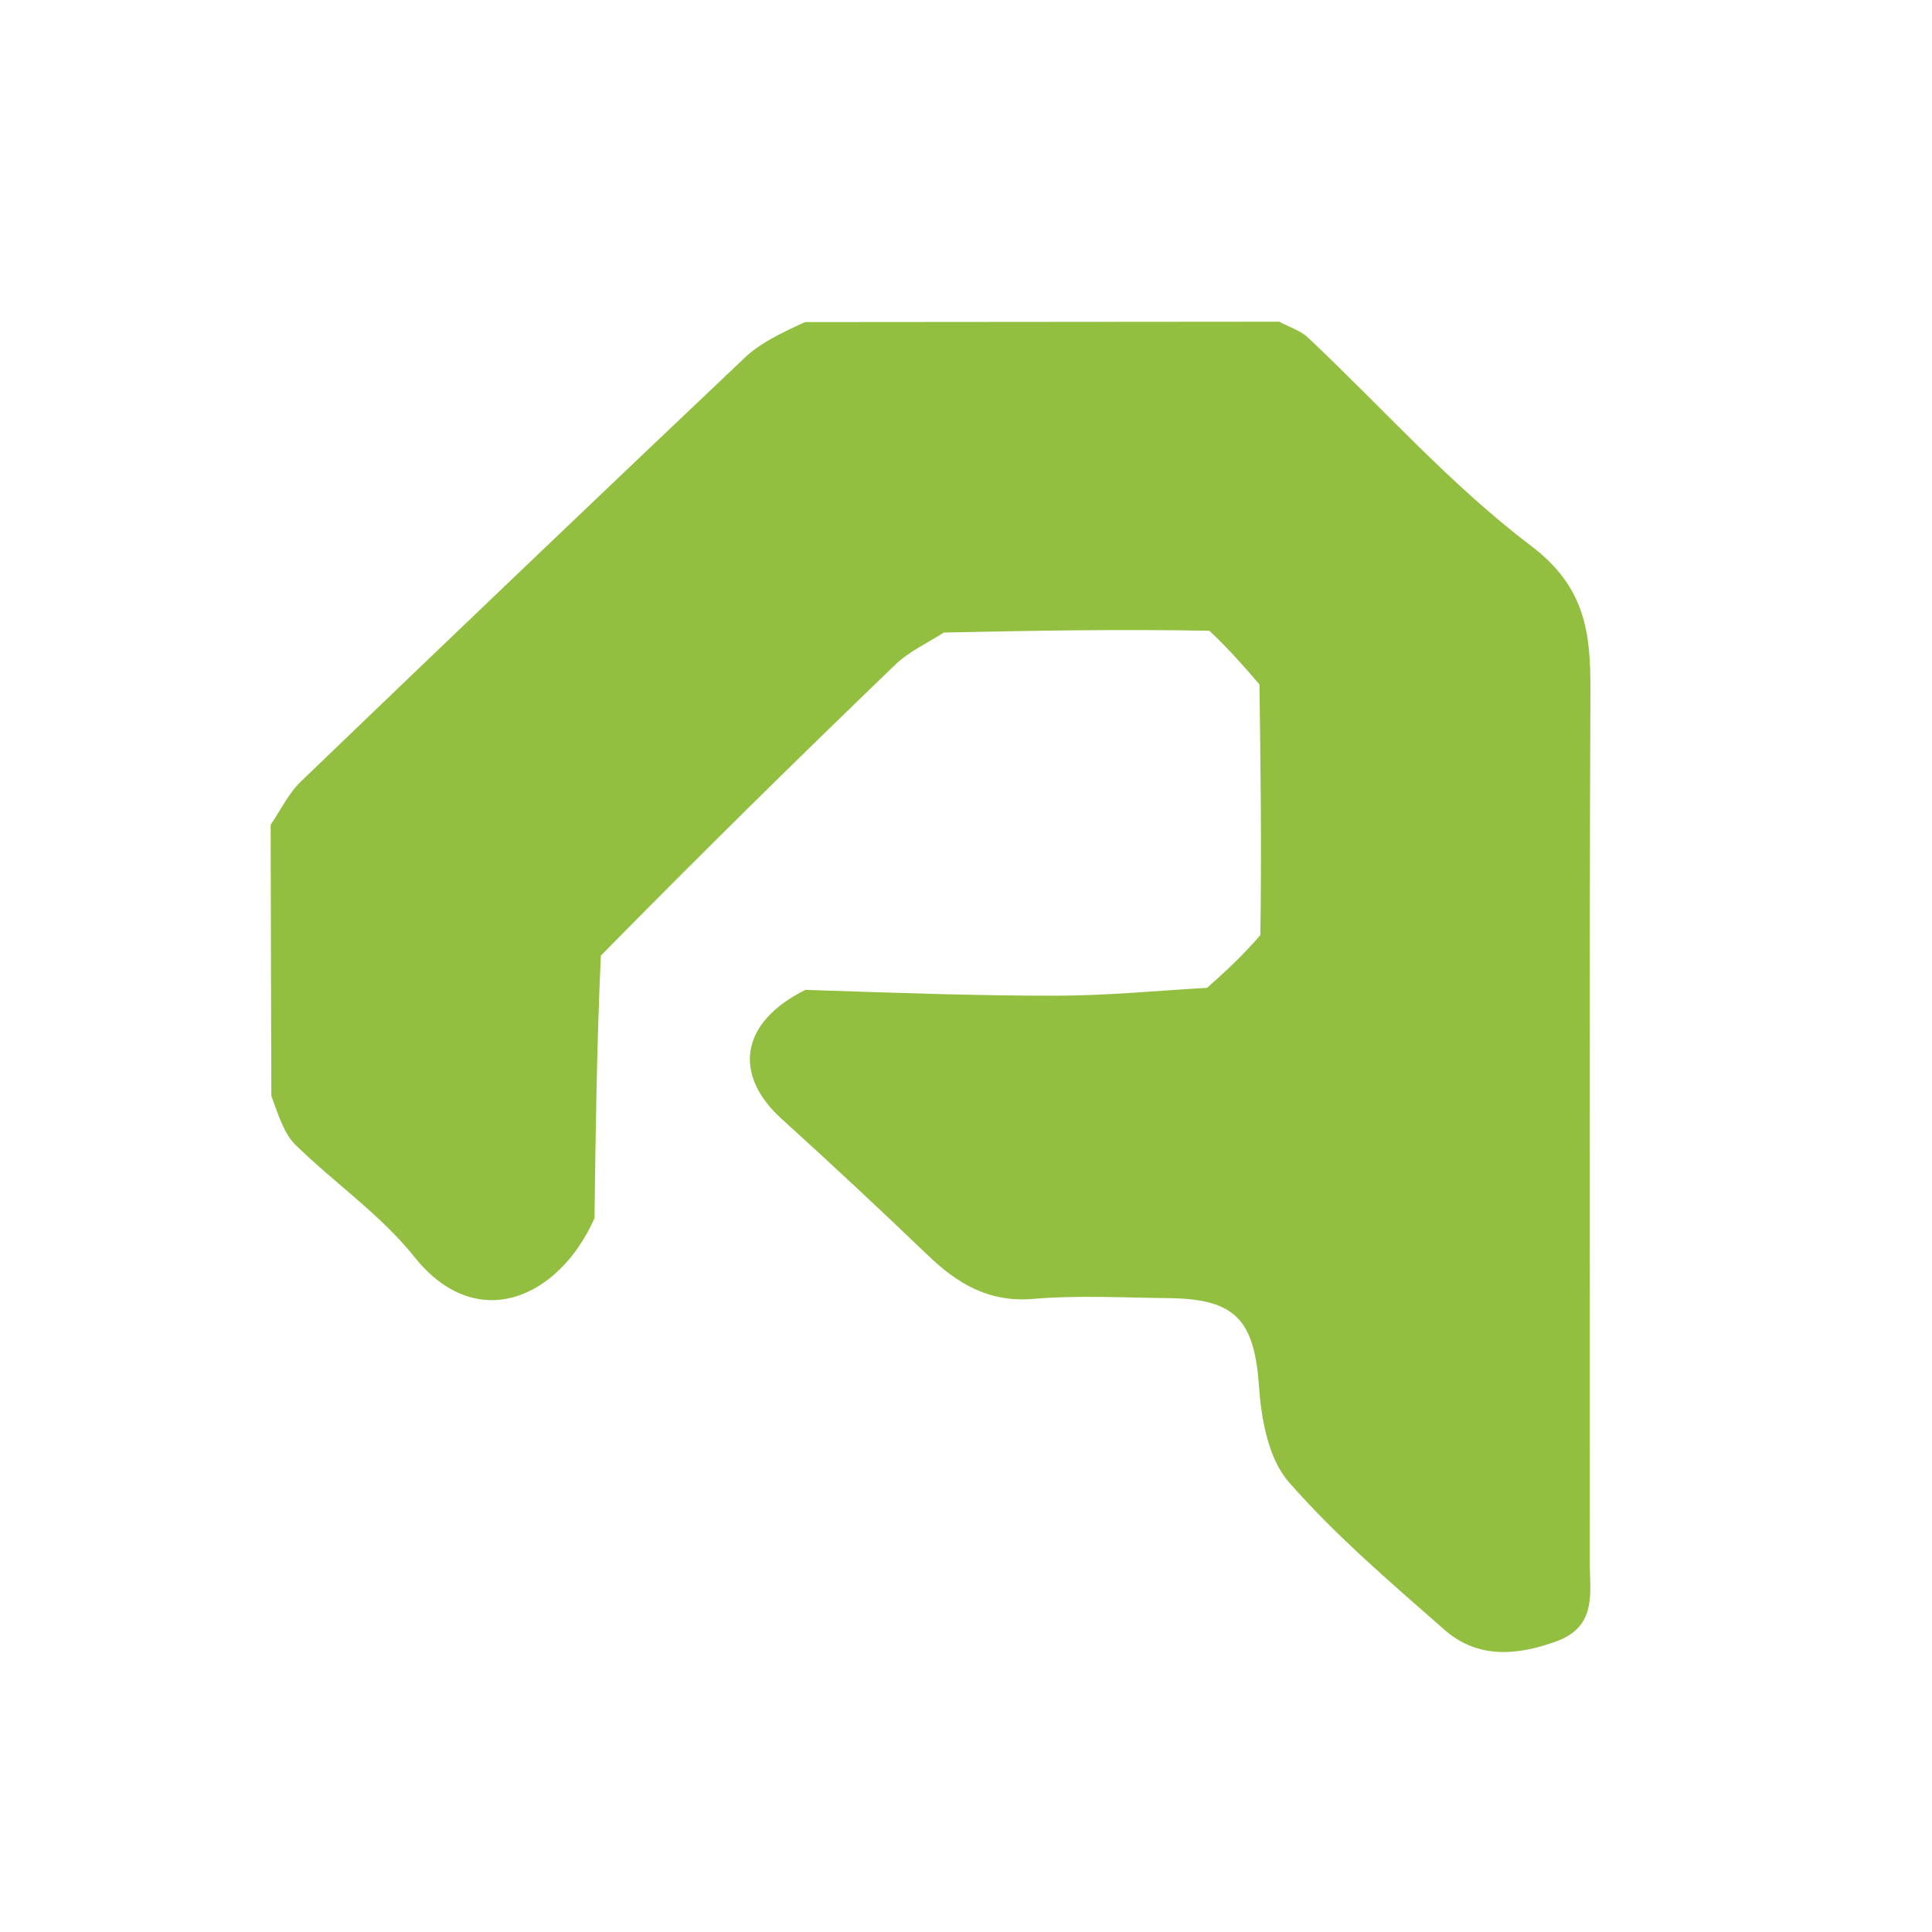
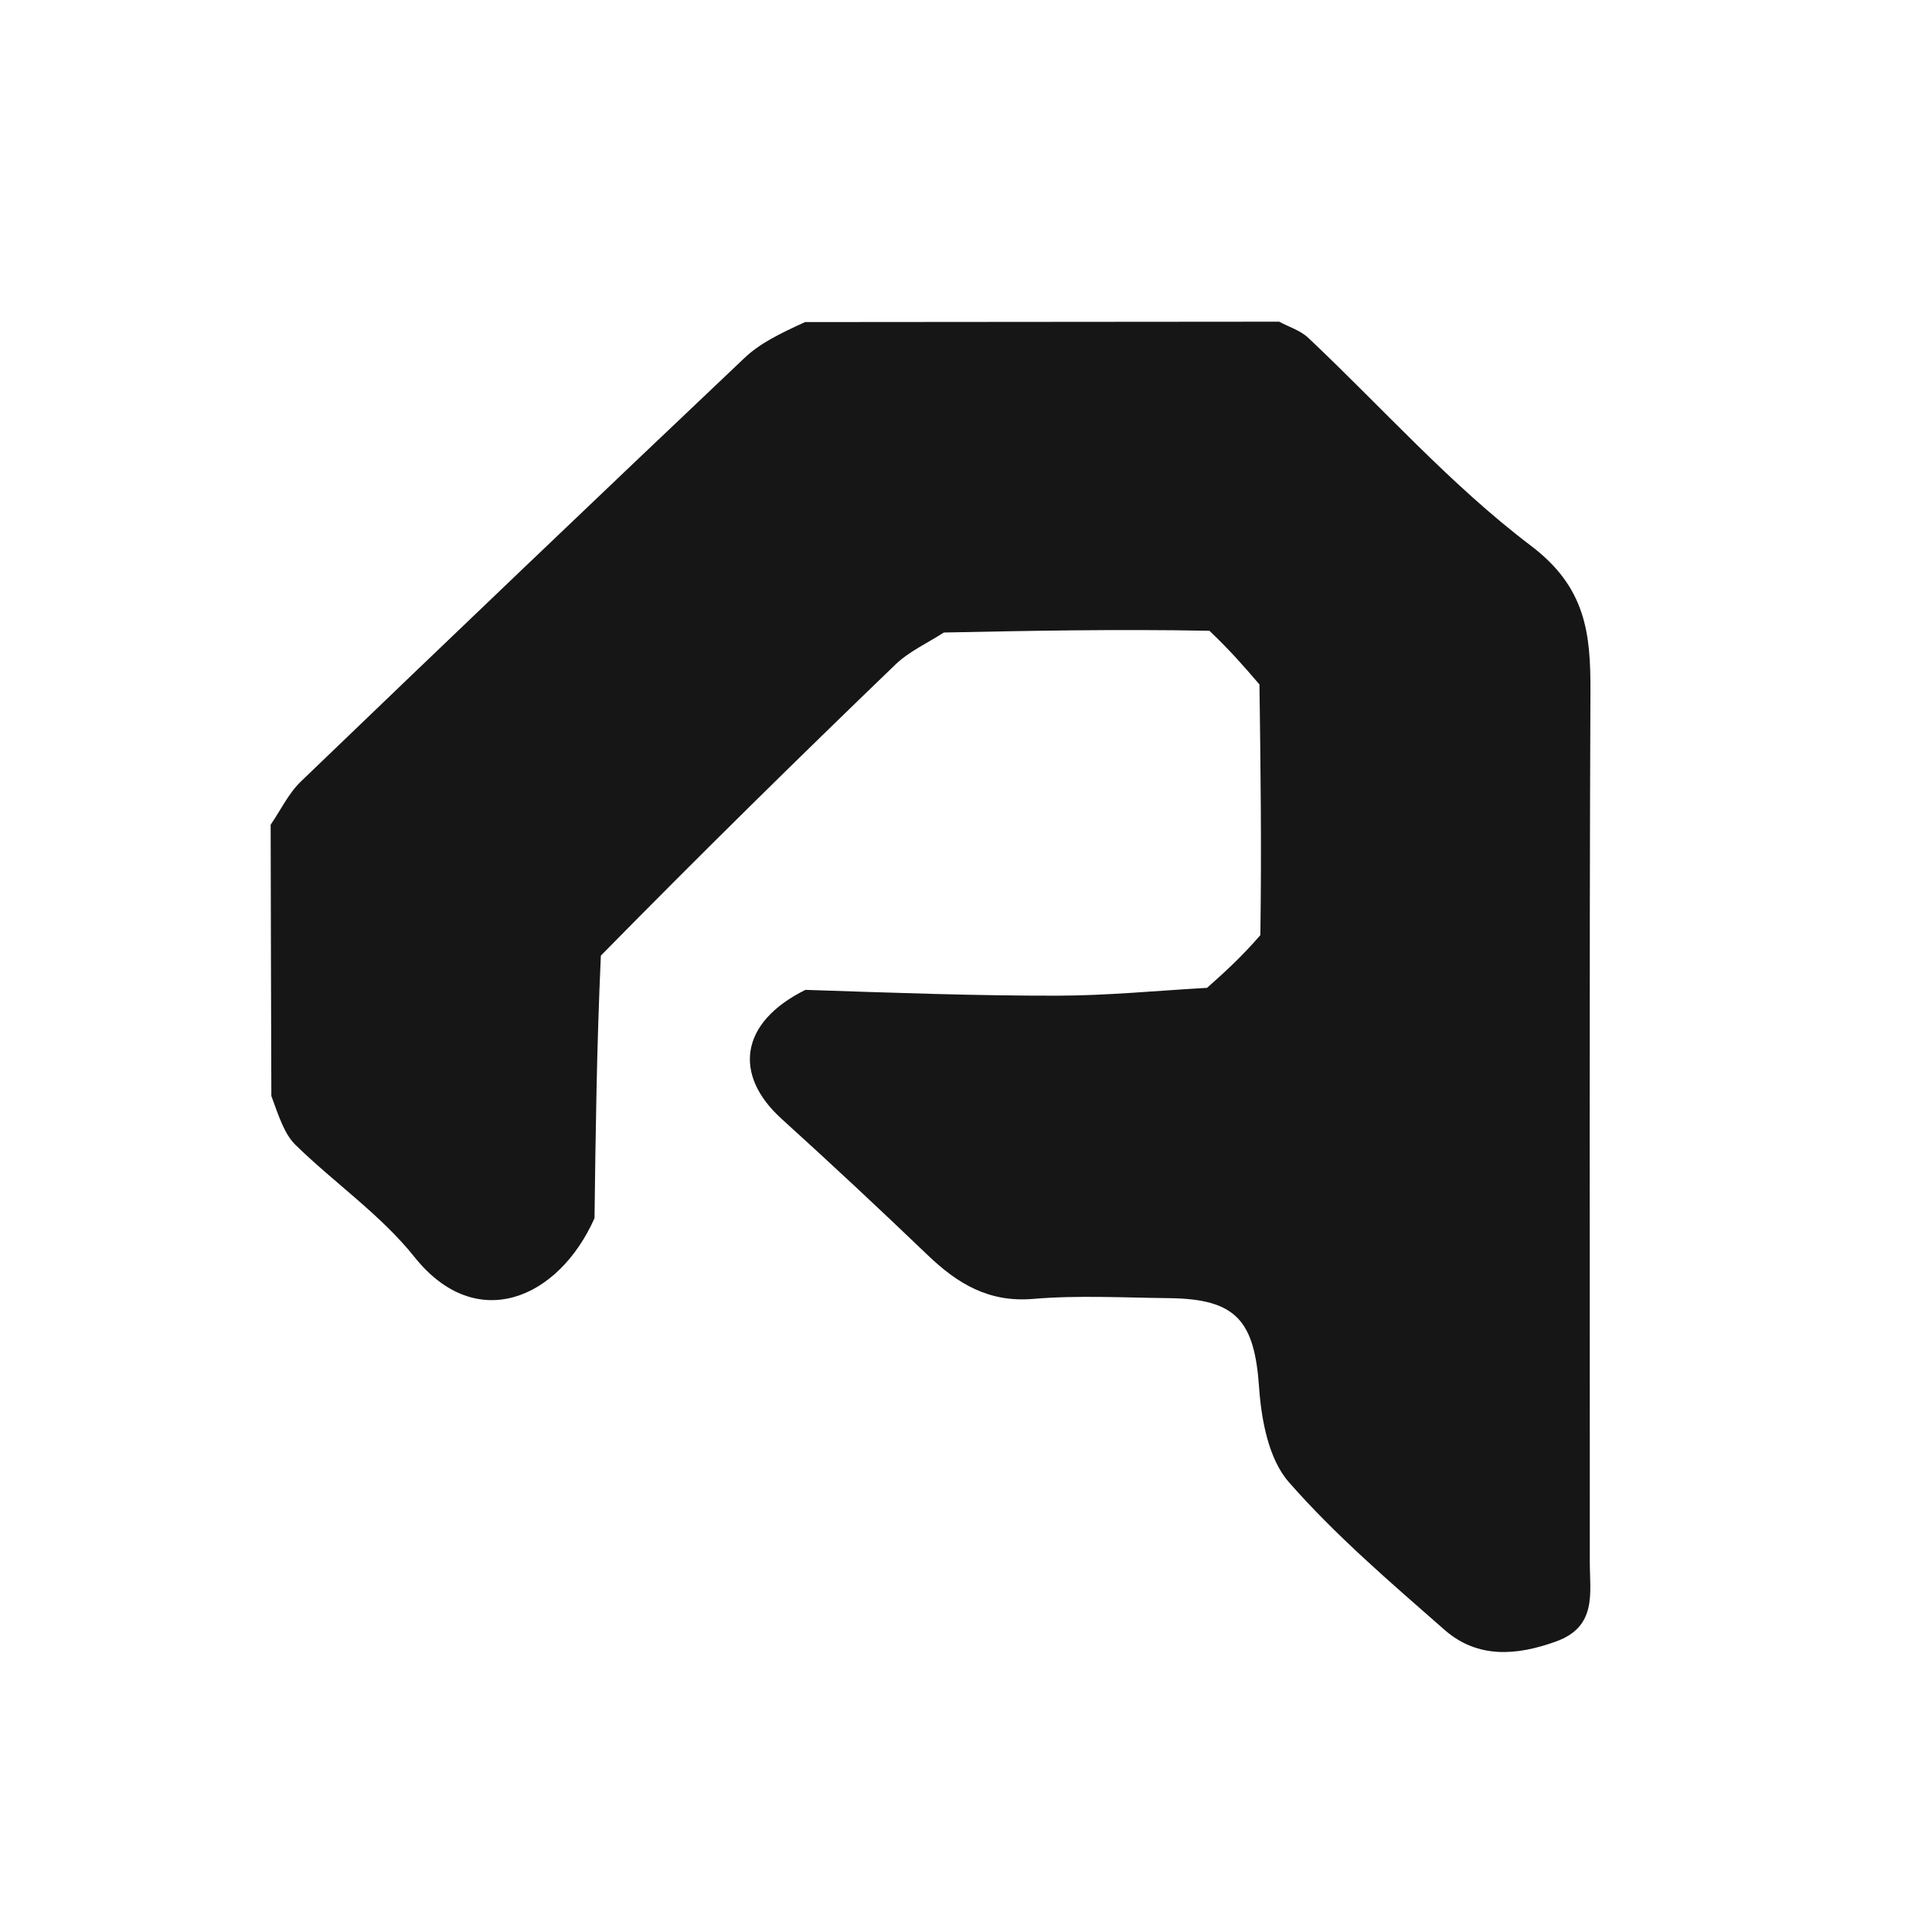
<svg xmlns="http://www.w3.org/2000/svg" viewBox="0 0 192 192">
-   <path fill="#93BF41" opacity="1" stroke="none" d=" M59.082,121.062 C55.527,129.065 47.345,132.639 41.189,124.92 C37.852,120.735 33.253,117.574 29.378,113.791 C28.295,112.734 27.764,111.11 26.966,108.914 C26.933,99.374 26.915,90.668 26.897,81.961 C27.889,80.516 28.669,78.85 29.907,77.659 C44.553,63.575 59.247,49.54 73.997,35.563 C75.498,34.14 77.44,33.181 80.006,32.007 C96.264,31.995 111.694,31.982 127.124,31.969 C128.092,32.492 129.229,32.835 130.003,33.564 C137.36,40.498 144.139,48.18 152.148,54.241 C157.605,58.371 158.081,62.945 158.056,68.721 C157.933,97.548 158.004,126.375 157.993,155.203 C157.992,158.281 158.741,161.632 154.671,163.115 C150.719,164.555 146.83,164.846 143.544,161.962 C138.197,157.269 132.737,152.609 128.073,147.28 C126.079,145.002 125.352,141.119 125.128,137.891 C124.669,131.243 122.864,129.079 116.159,129.009 C111.661,128.962 107.137,128.705 102.669,129.083 C98.256,129.457 95.151,127.566 92.191,124.729 C87.412,120.148 82.573,115.627 77.667,111.183 C72.868,106.835 73.486,101.623 80.043,98.371 C88.886,98.666 97.007,98.965 105.128,98.95 C110.071,98.941 115.013,98.447 119.956,98.171 C121.642,96.667 123.328,95.162 125.253,92.933 C125.383,84.146 125.273,76.083 125.163,68.019 C123.734,66.357 122.306,64.695 120.192,62.686 C110.937,62.512 102.366,62.686 93.795,62.859 C92.178,63.91 90.343,64.734 88.979,66.048 C79.27,75.399 69.658,84.85 59.712,94.969 C59.299,104.133 59.191,112.597 59.082,121.062 z" transform="matrix(1, 0, 0, 1, 0, -3.552713678800501e-15)" />
+   <path fill="#161616" opacity="1" stroke="none" d=" M59.082,121.062 C55.527,129.065 47.345,132.639 41.189,124.92 C37.852,120.735 33.253,117.574 29.378,113.791 C28.295,112.734 27.764,111.11 26.966,108.914 C26.933,99.374 26.915,90.668 26.897,81.961 C27.889,80.516 28.669,78.85 29.907,77.659 C44.553,63.575 59.247,49.54 73.997,35.563 C75.498,34.14 77.44,33.181 80.006,32.007 C96.264,31.995 111.694,31.982 127.124,31.969 C128.092,32.492 129.229,32.835 130.003,33.564 C137.36,40.498 144.139,48.18 152.148,54.241 C157.605,58.371 158.081,62.945 158.056,68.721 C157.933,97.548 158.004,126.375 157.993,155.203 C157.992,158.281 158.741,161.632 154.671,163.115 C150.719,164.555 146.83,164.846 143.544,161.962 C138.197,157.269 132.737,152.609 128.073,147.28 C126.079,145.002 125.352,141.119 125.128,137.891 C124.669,131.243 122.864,129.079 116.159,129.009 C111.661,128.962 107.137,128.705 102.669,129.083 C98.256,129.457 95.151,127.566 92.191,124.729 C87.412,120.148 82.573,115.627 77.667,111.183 C72.868,106.835 73.486,101.623 80.043,98.371 C88.886,98.666 97.007,98.965 105.128,98.95 C110.071,98.941 115.013,98.447 119.956,98.171 C121.642,96.667 123.328,95.162 125.253,92.933 C125.383,84.146 125.273,76.083 125.163,68.019 C123.734,66.357 122.306,64.695 120.192,62.686 C110.937,62.512 102.366,62.686 93.795,62.859 C92.178,63.91 90.343,64.734 88.979,66.048 C79.27,75.399 69.658,84.85 59.712,94.969 C59.299,104.133 59.191,112.597 59.082,121.062 z" transform="matrix(1, 0, 0, 1, 0, -3.552713678800501e-15)" />
</svg>
